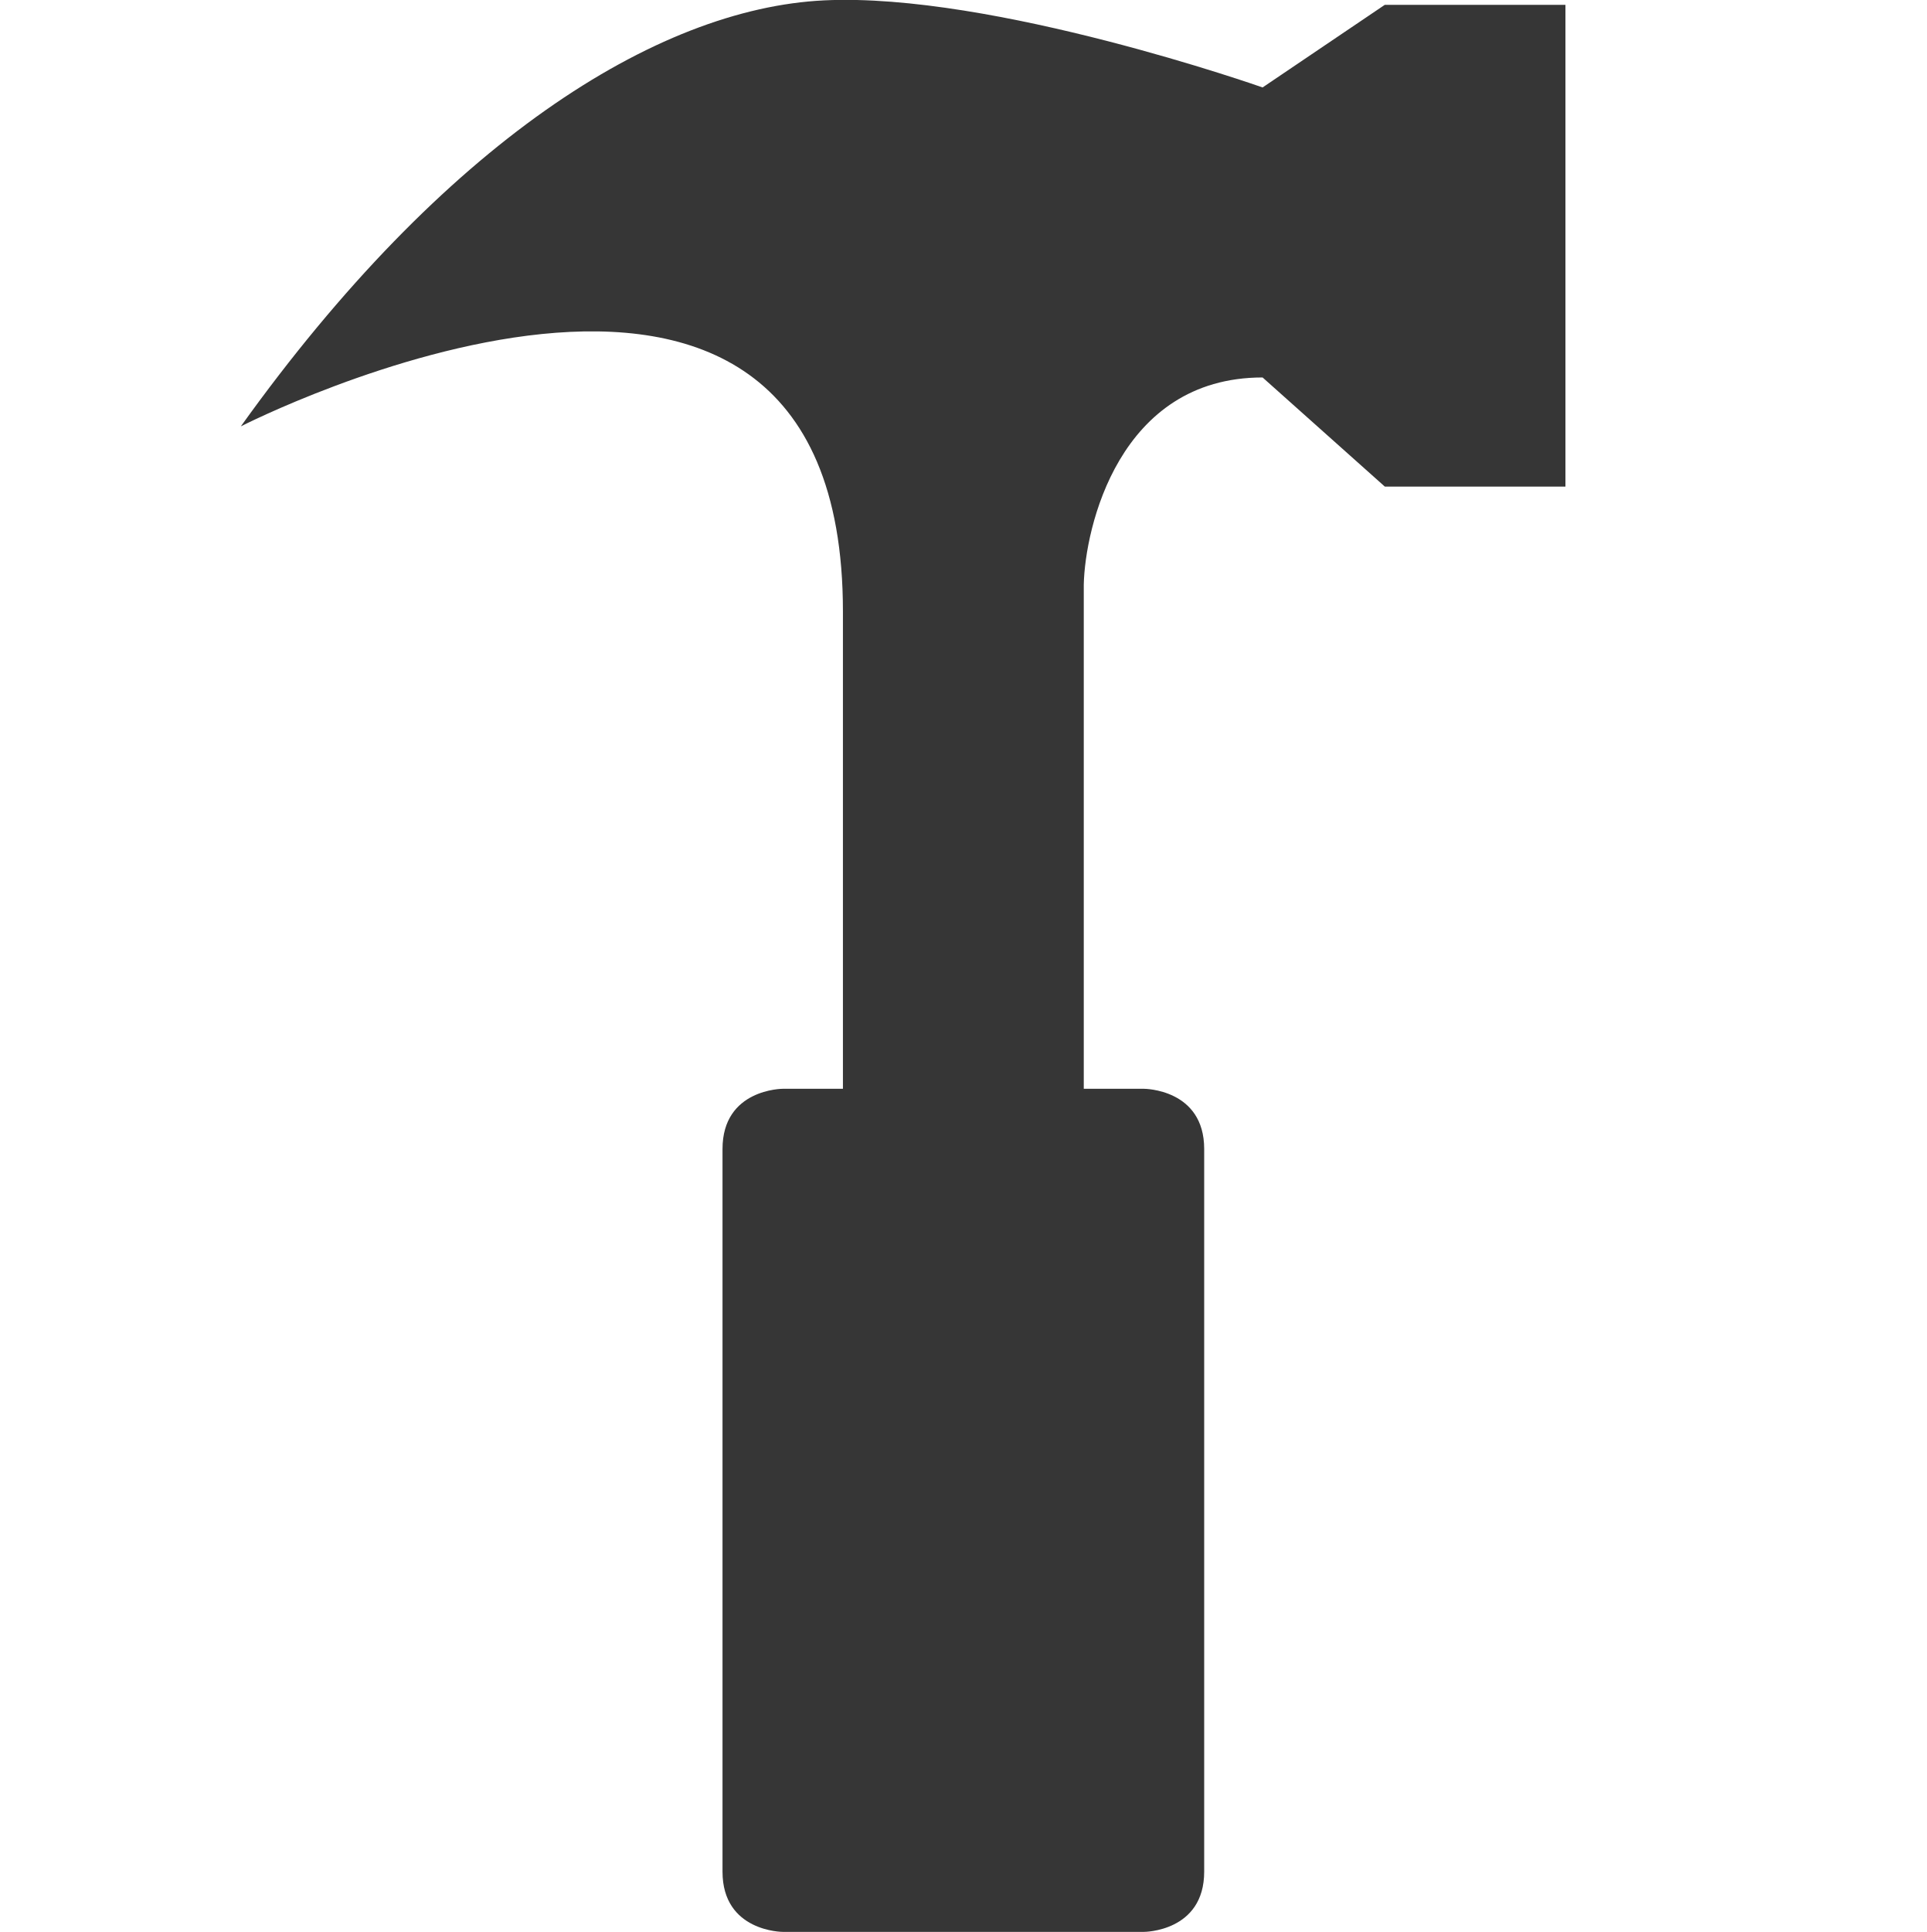
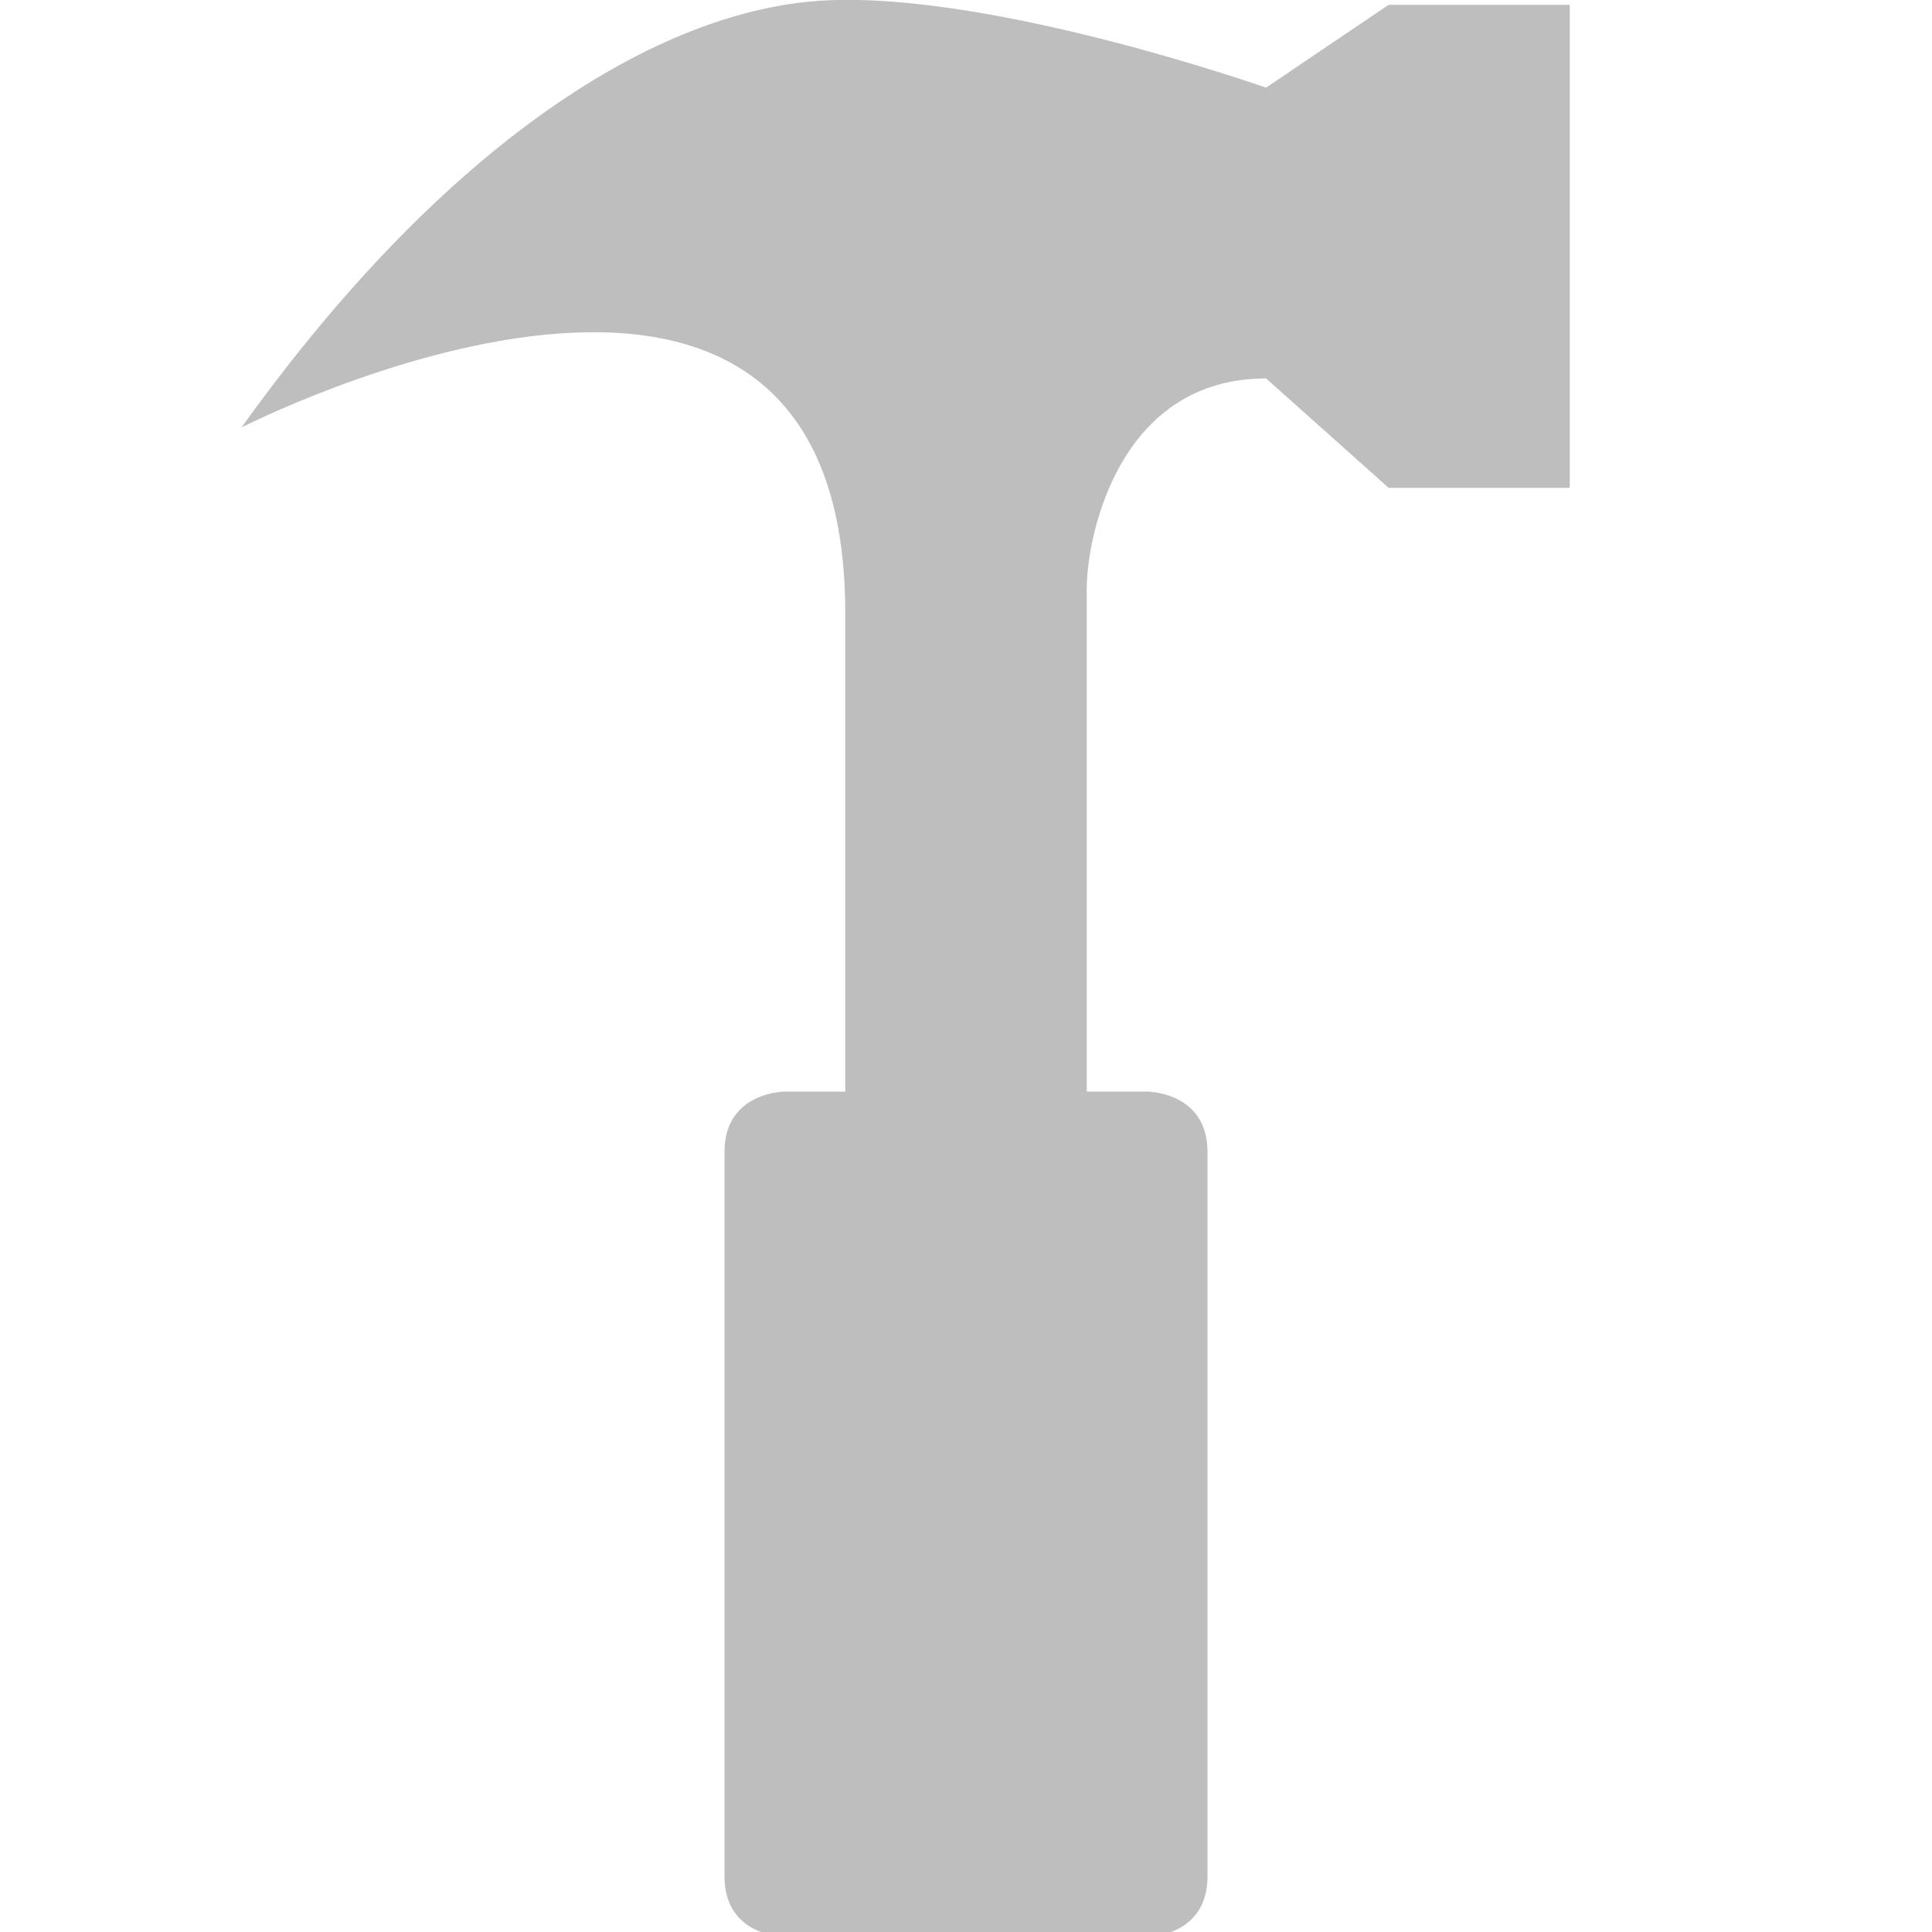
- <svg xmlns="http://www.w3.org/2000/svg" viewBox="0 0 16 16.041">
-   <path d="M2 3.54S7 .983 7 5.077V9.04h-.5s-.5 0-.5.5v6c0 .5.5.5.5.5h3s.5 0 .5-.5v-6c0-.5-.5-.5-.5-.5H9V4.854c.01-.467.29-1.72 1.485-1.72l1.015.906H13v-4h-1.5l-1.015.686s-2.24-.79-3.64-.723C5.445.07 3.68 1.195 2 3.54z" fill="#363636" overflow="visible" />
+ <svg xmlns="http://www.w3.org/2000/svg" viewBox="0 0 16 16">
+   <path d="M2 3.54S7 .983 7 5.077V9.04h-.5s-.5 0-.5.5v6c0 .5.5.5.5.5h3s.5 0 .5-.5v-6c0-.5-.5-.5-.5-.5H9V4.854c.01-.467.29-1.72 1.485-1.72l1.015.906H13v-4h-1.5l-1.015.686s-2.24-.79-3.64-.723C5.445.07 3.68 1.195 2 3.54z" fill="#bebebe" />
</svg>
